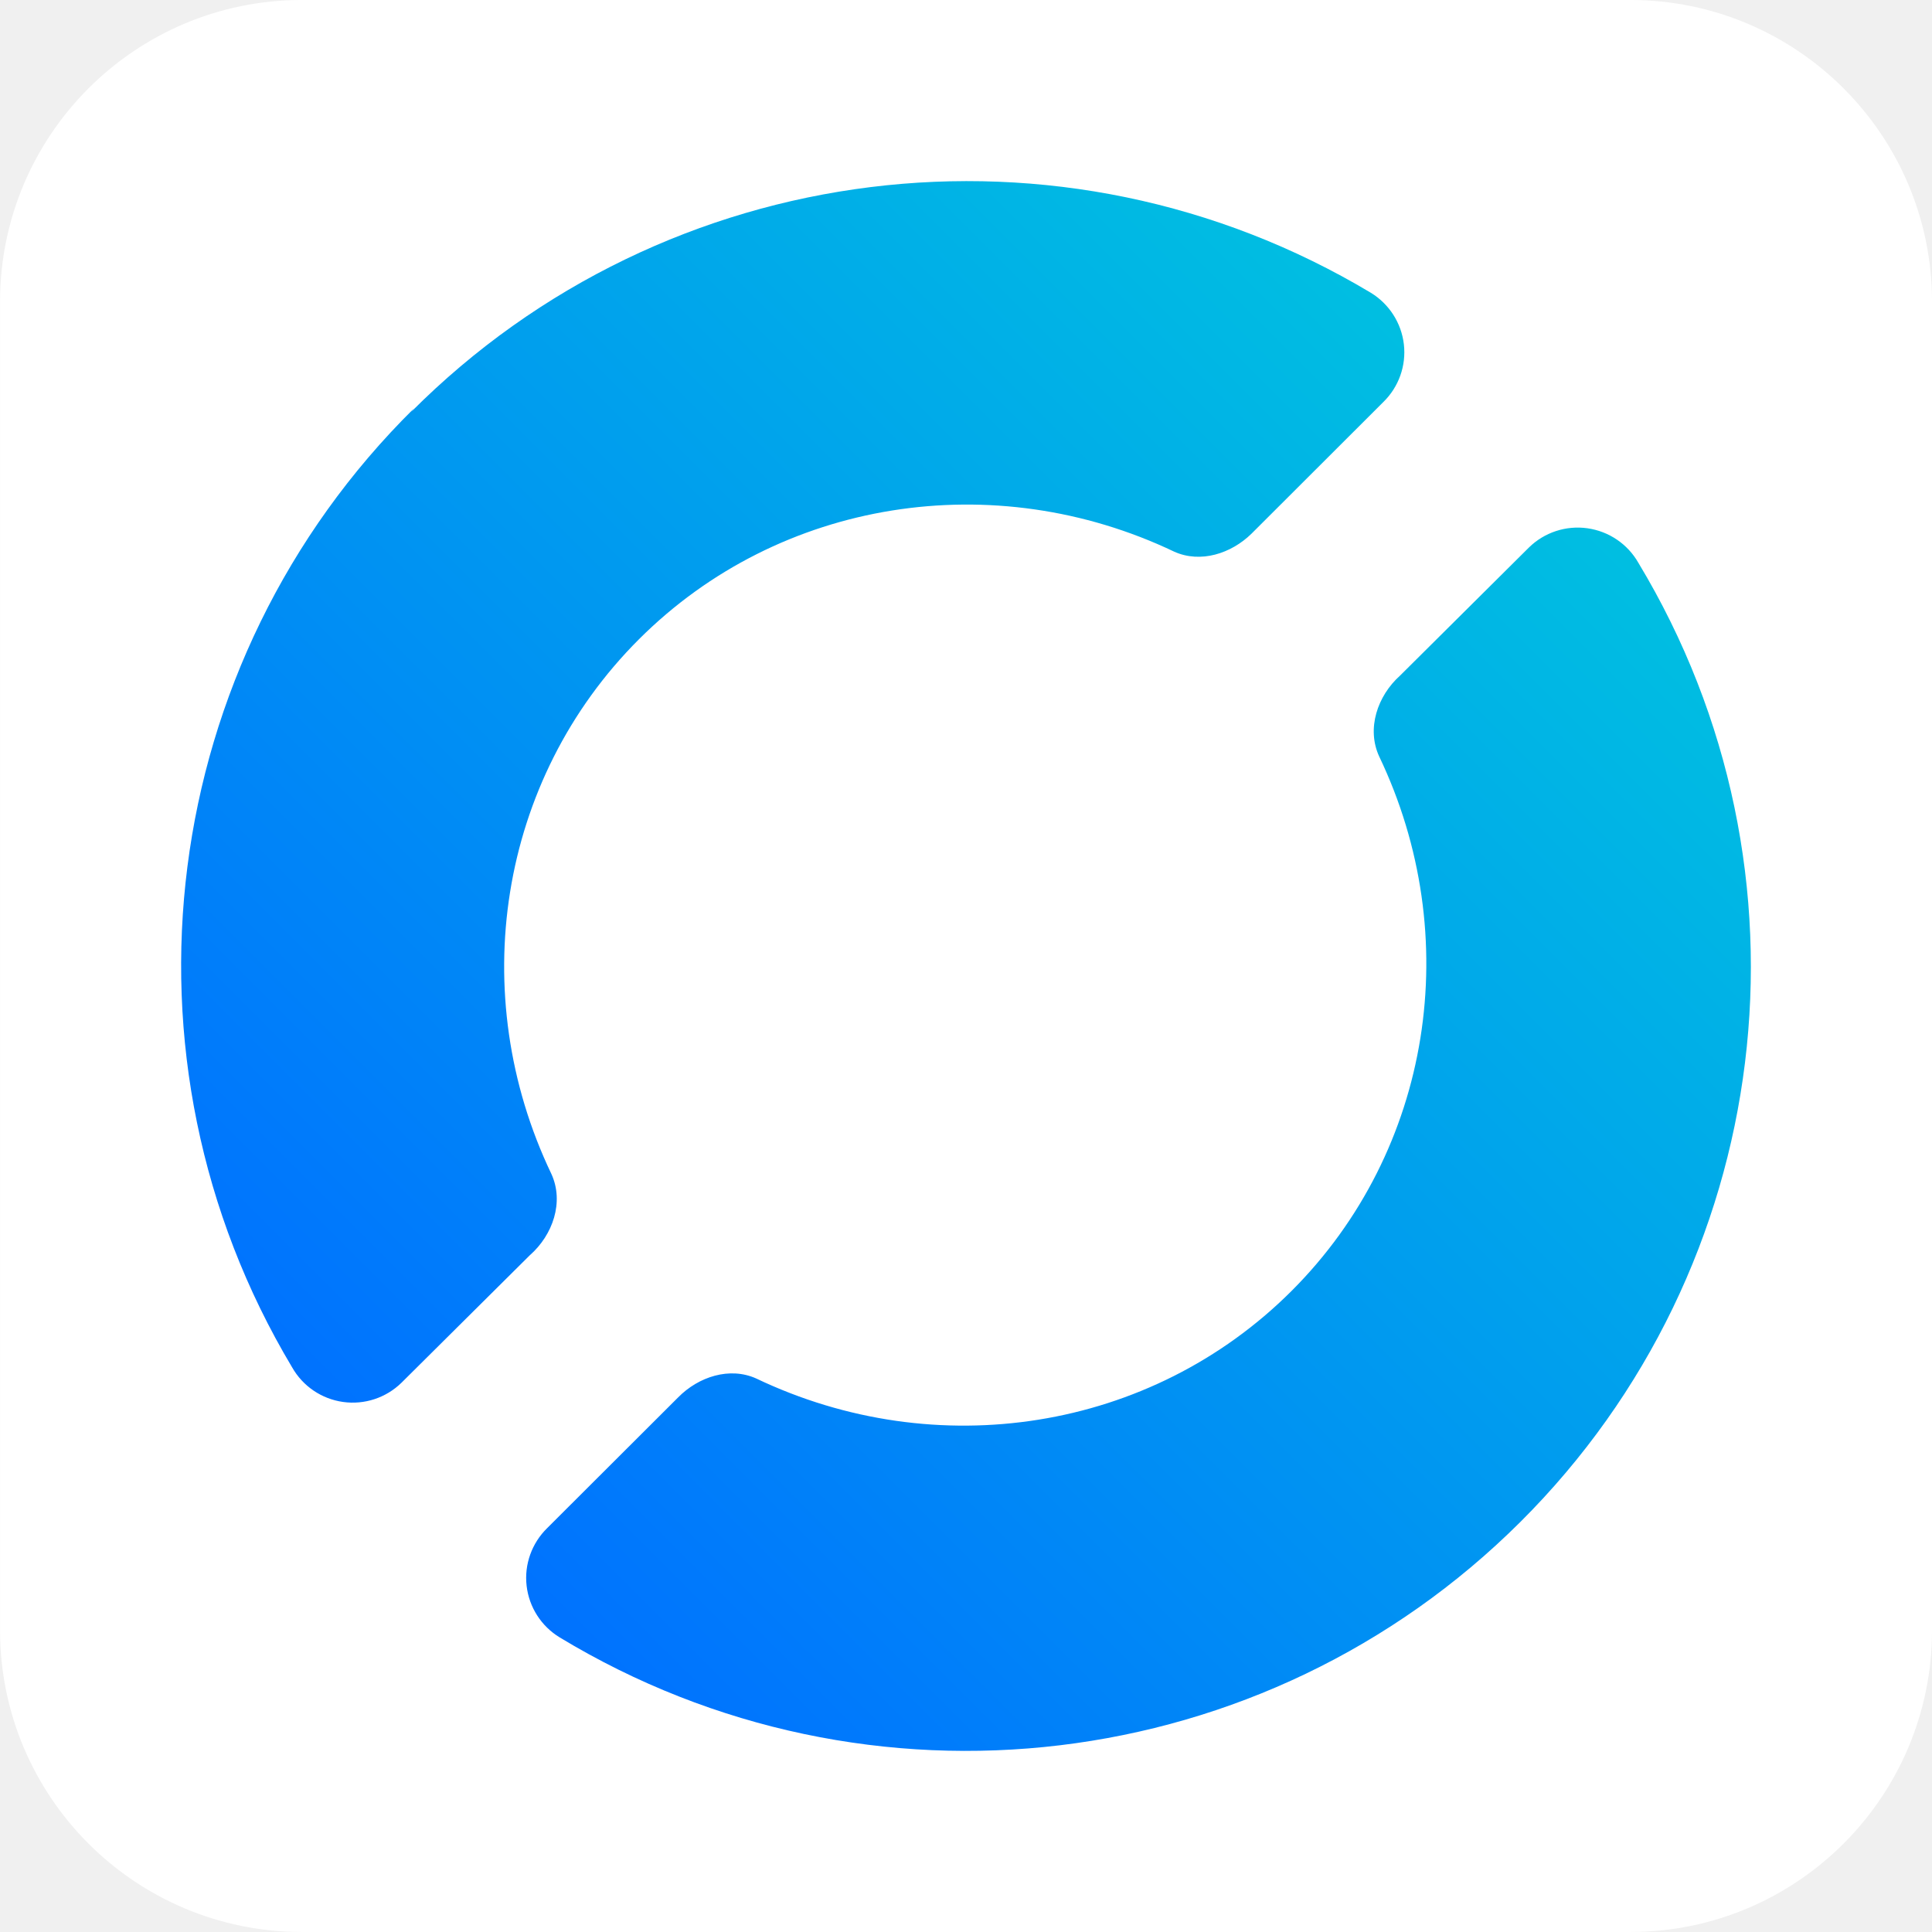
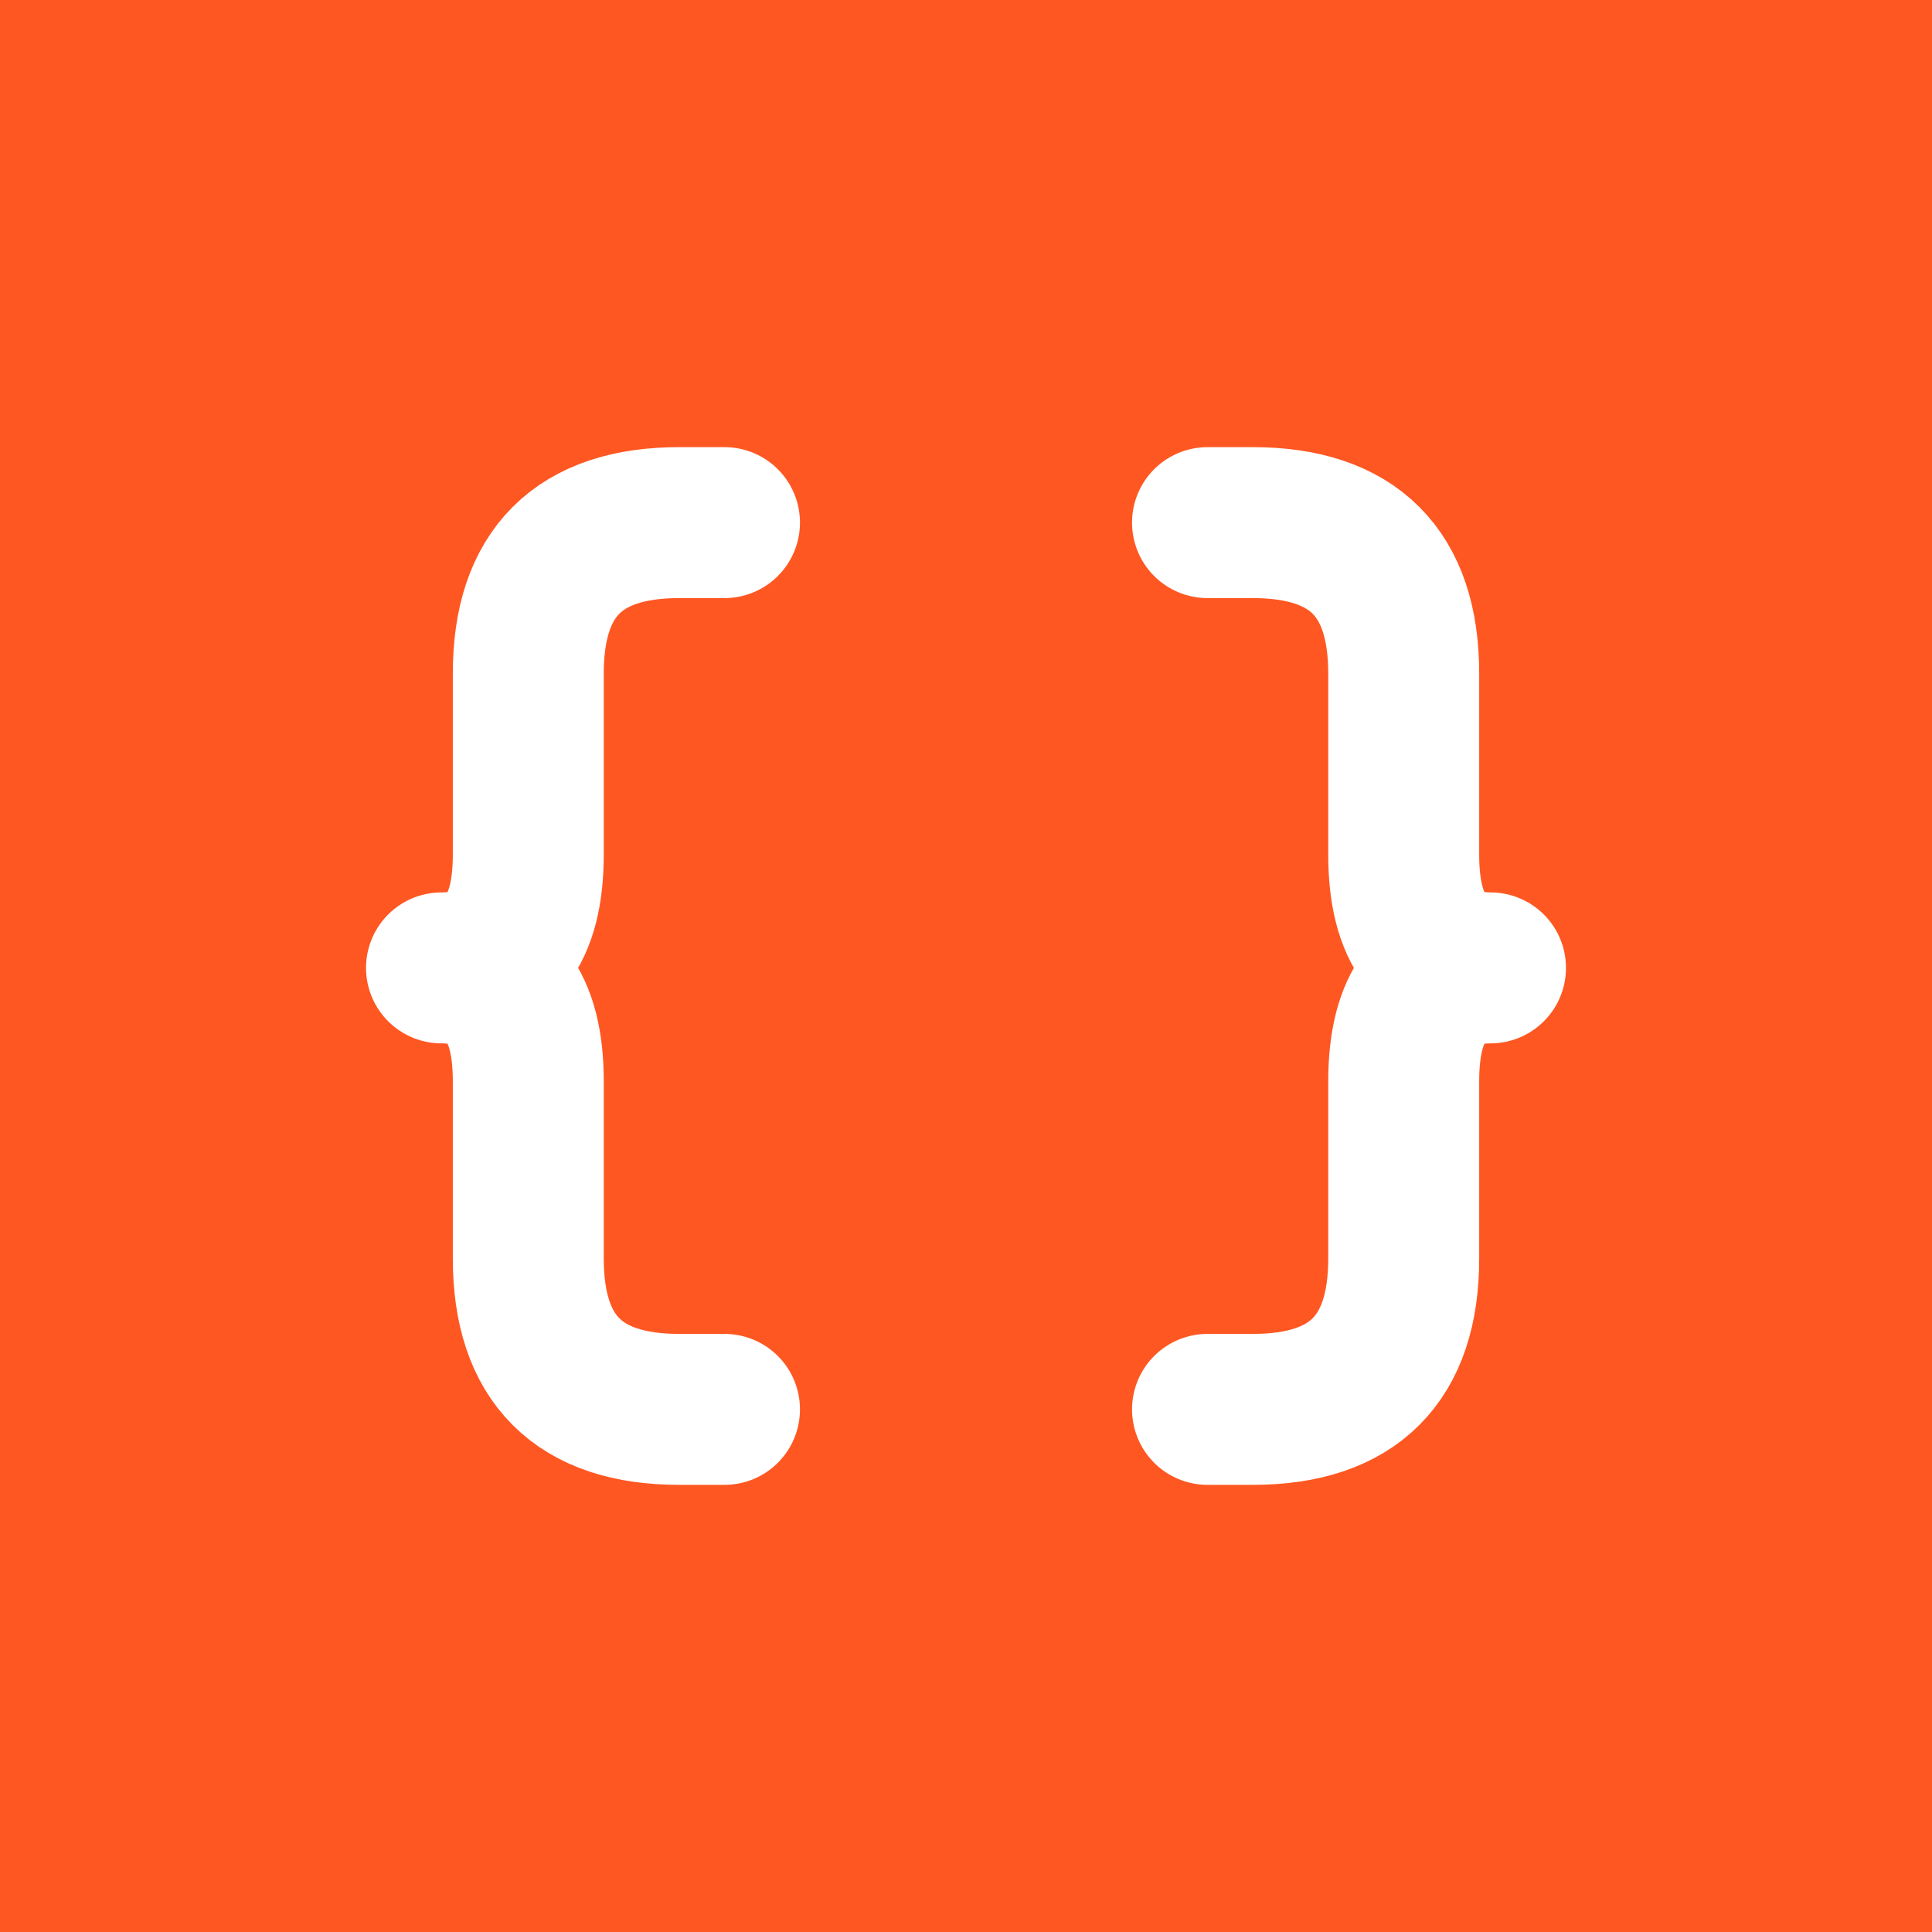
- <svg xmlns="http://www.w3.org/2000/svg" xmlns:xlink="http://www.w3.org/1999/xlink" style="isolation:isolate" viewBox="66.993 897.484 32 32" version="1.1" id="svg11" xml:space="preserve" width="32" height="32">
-   <defs id="defs15">
-     <linearGradient xlink:href="#a" id="linearGradient765" gradientUnits="userSpaceOnUse" gradientTransform="matrix(26.00048,0,0,25.99936,17.98453,891.7487)" x1="0.148" y1="0.851" x2="0.845" y2="0.154" />
-   </defs>
-   <linearGradient id="a" x1="0.148" x2="0.845" y1="0.851" y2="0.154" gradientTransform="matrix(26.301,0,0,26.331,90.67354,911.7572)" gradientUnits="userSpaceOnUse">
-     <stop offset="0" stop-color="#004ba6" id="stop4" style="stop-color:#0071ff;stop-opacity:1;" />
-     <stop offset="1" stop-color="#00bfe1" id="stop6" style="stop-color:#00bfe1;stop-opacity:1;" />
-   </linearGradient>
-   <g id="g763" transform="translate(52.0085,8.73577)">
-     <g id="g761">
-       <rect style="fill:#ffffff;fill-opacity:1;stroke:none;stroke-width:1;stroke-dasharray:none;stroke-opacity:1;paint-order:fill markers stroke" id="rect757" width="32" height="32" x="14.985" y="888.748" rx="5" ry="5" />
-       <path fill="url(#a)" d="m 40.309,897.816 -2.135,2.122 c -0.376,0.337 -0.557,0.879 -0.347,1.337 1.423,2.976 0.883,6.524 -1.451,8.856 -2.335,2.331 -5.887,2.871 -8.867,1.449 -0.439,-0.197 -0.954,-0.03 -1.292,0.313 l -2.17,2.166 c -0.255,0.25 -0.381,0.602 -0.34,0.956 0.041,0.354 0.243,0.669 0.548,0.854 5.113,3.095 11.679,2.306 15.911,-1.912 4.232,-4.216 5.039,-10.773 1.955,-15.887 -0.177,-0.311 -0.489,-0.522 -0.844,-0.572 -0.355,-0.05 -0.713,0.068 -0.968,0.318 z M 21.843,895.511 c -4.253,4.2 -5.086,10.758 -2.02,15.885 0.177,0.312 0.488,0.523 0.843,0.573 0.355,0.05 0.713,-0.068 0.969,-0.319 l 2.123,-2.109 c 0.385,-0.337 0.572,-0.885 0.359,-1.349 -1.423,-2.976 -0.884,-6.524 1.451,-8.856 2.334,-2.331 5.887,-2.871 8.866,-1.45 0.434,0.195 0.942,0.033 1.281,-0.3 l 2.182,-2.179 c 0.255,-0.249 0.381,-0.601 0.34,-0.956 -0.041,-0.353 -0.243,-0.668 -0.548,-0.854 -5.122,-3.068 -11.678,-2.255 -15.893,1.972 z" id="path759" style="fill:url(#linearGradient765);stroke-width:0.988" />
+ <svg xmlns="http://www.w3.org/2000/svg" viewBox="0 0 1024 1024">
+   <rect width="1024" height="1024" fill="#FF5722" />
+   <g transform="translate(512 512) scale(1.0) translate(-512 -515)">
+     <path d="M384,280 H360 Q280,280 280,360 V456 Q280,516 234,516 Q280,516 280,576 V670 Q280,750 360,750 H384" fill="none" stroke="#FFFFFF" stroke-width="80" stroke-linecap="round" stroke-linejoin="round" />
+     <g transform="translate(1024 0) scale(-1 1)">
+       <path d="M384,280 H360 Q280,280 280,360 V456 Q280,516 234,516 Q280,516 280,576 V670 Q280,750 360,750 H384" fill="none" stroke="#FFFFFF" stroke-width="80" stroke-linecap="round" stroke-linejoin="round" />
    </g>
  </g>
</svg>
